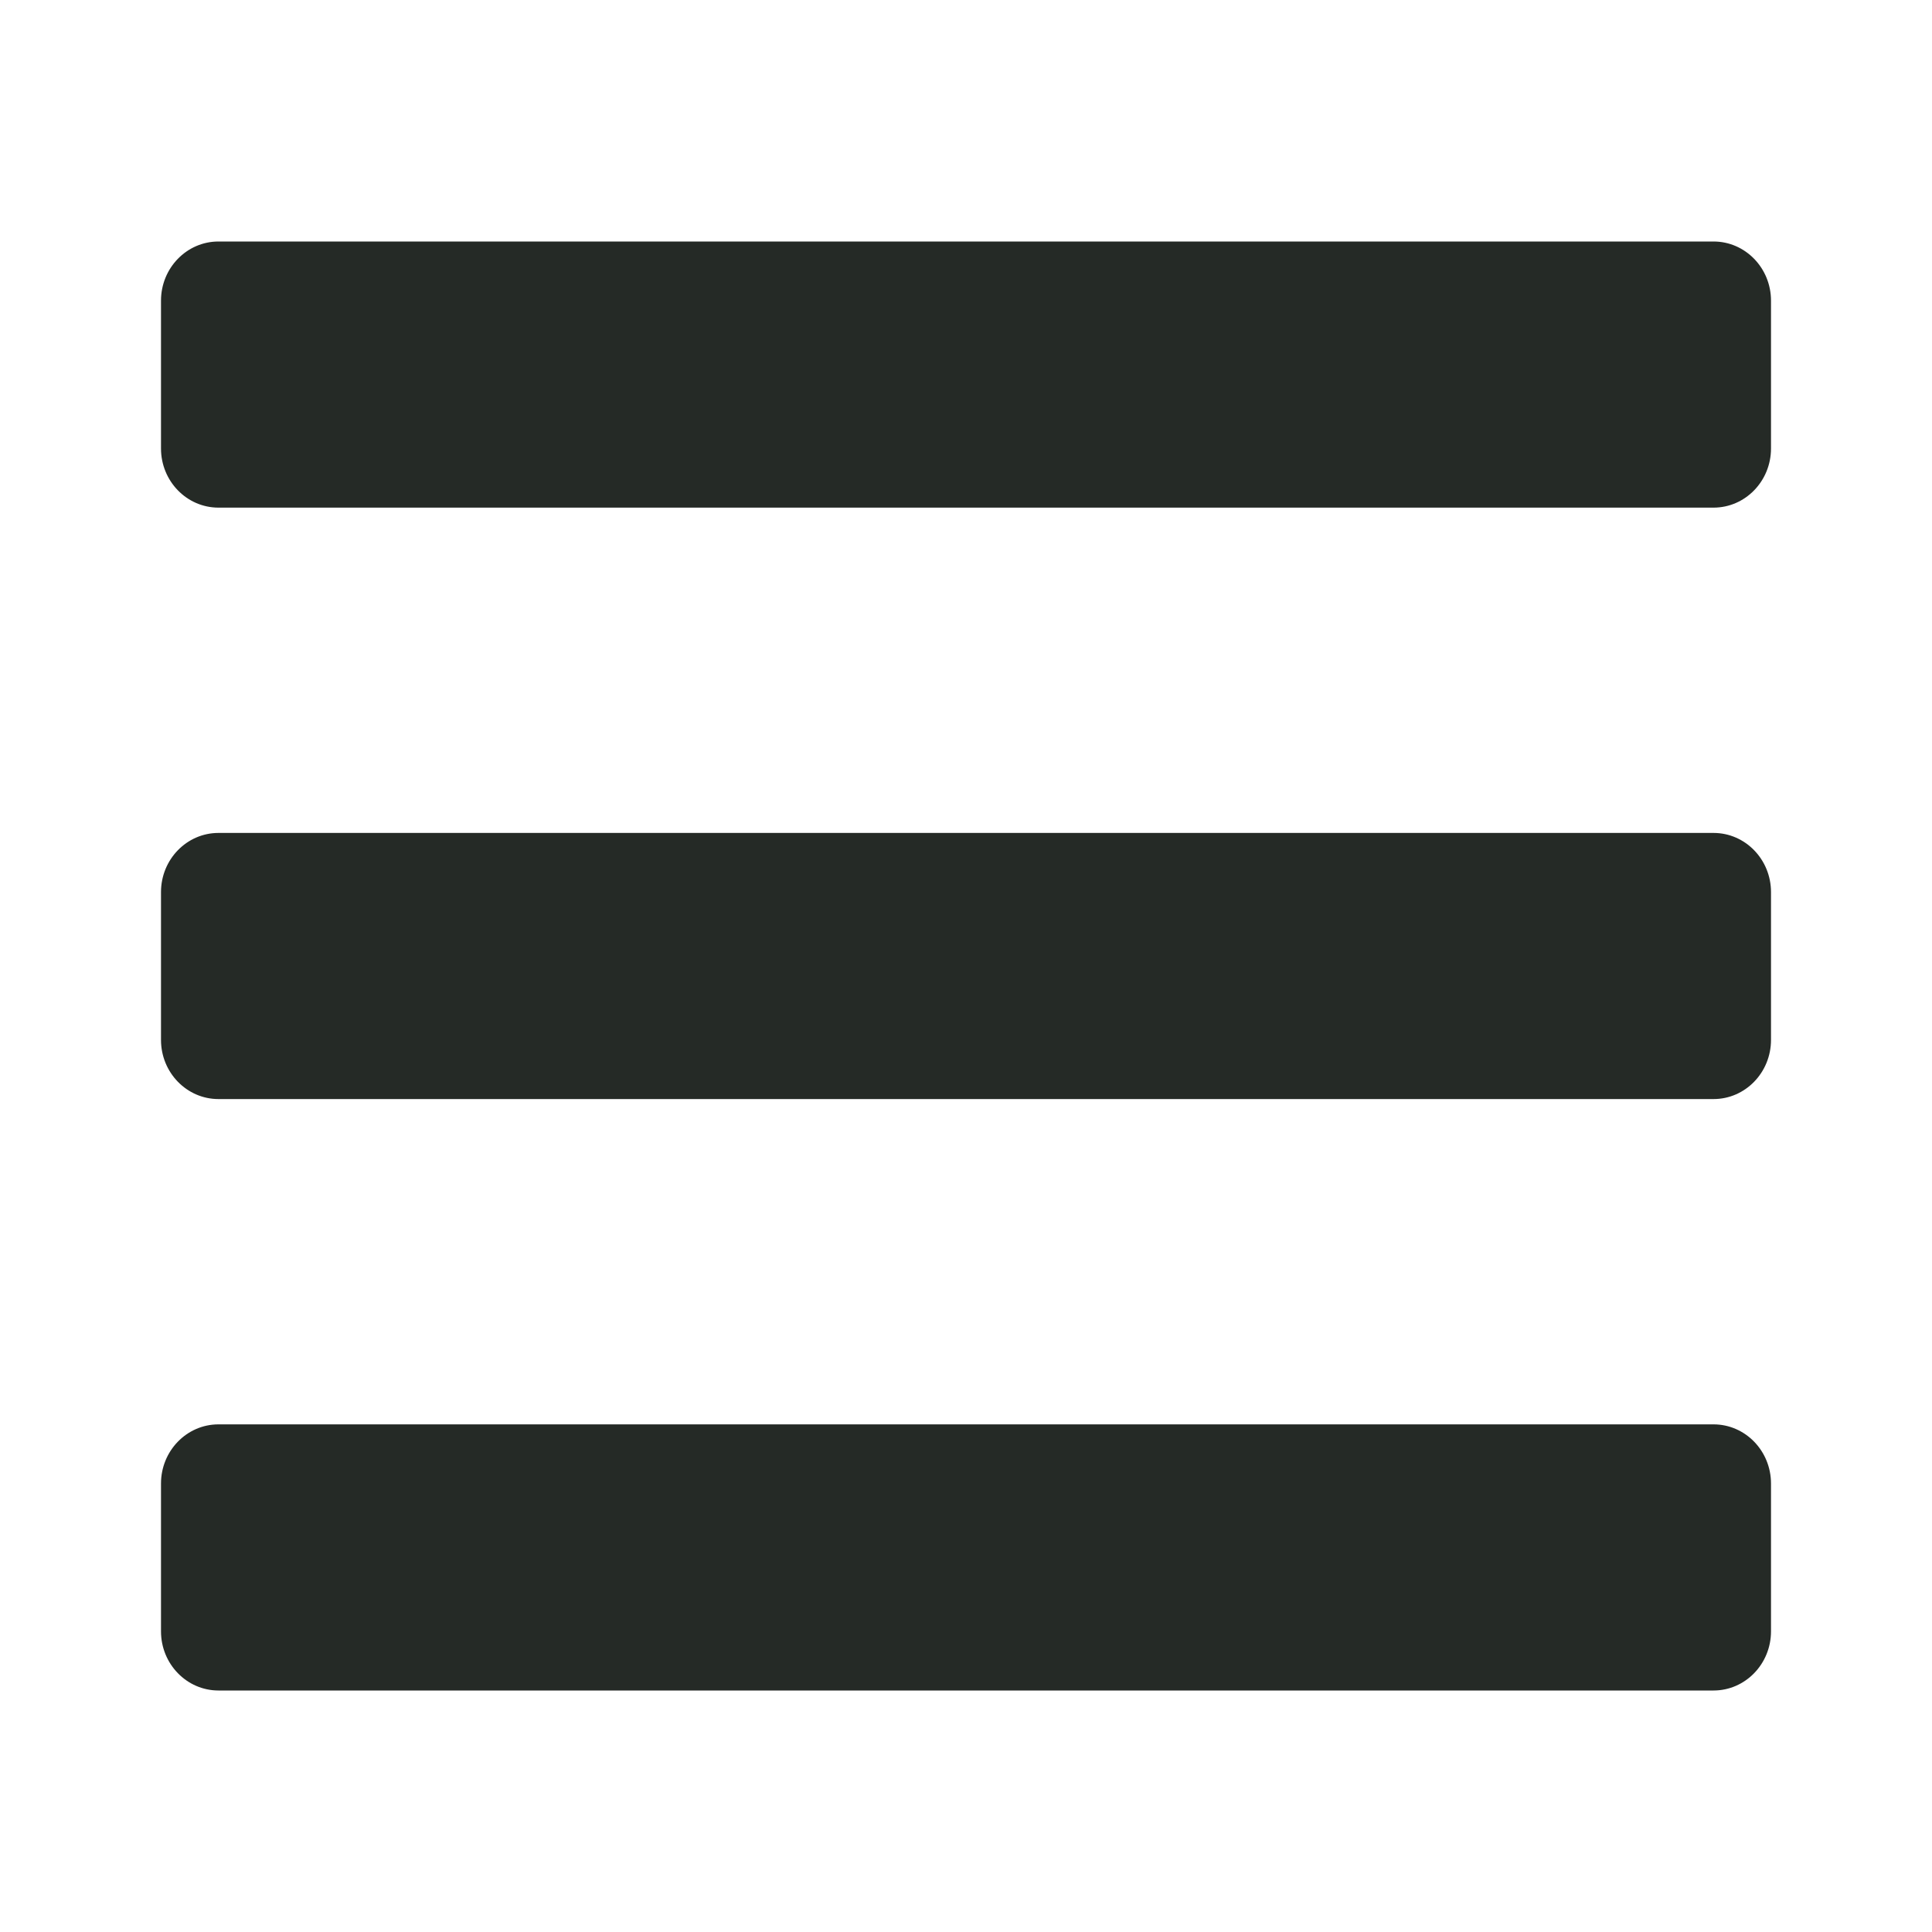
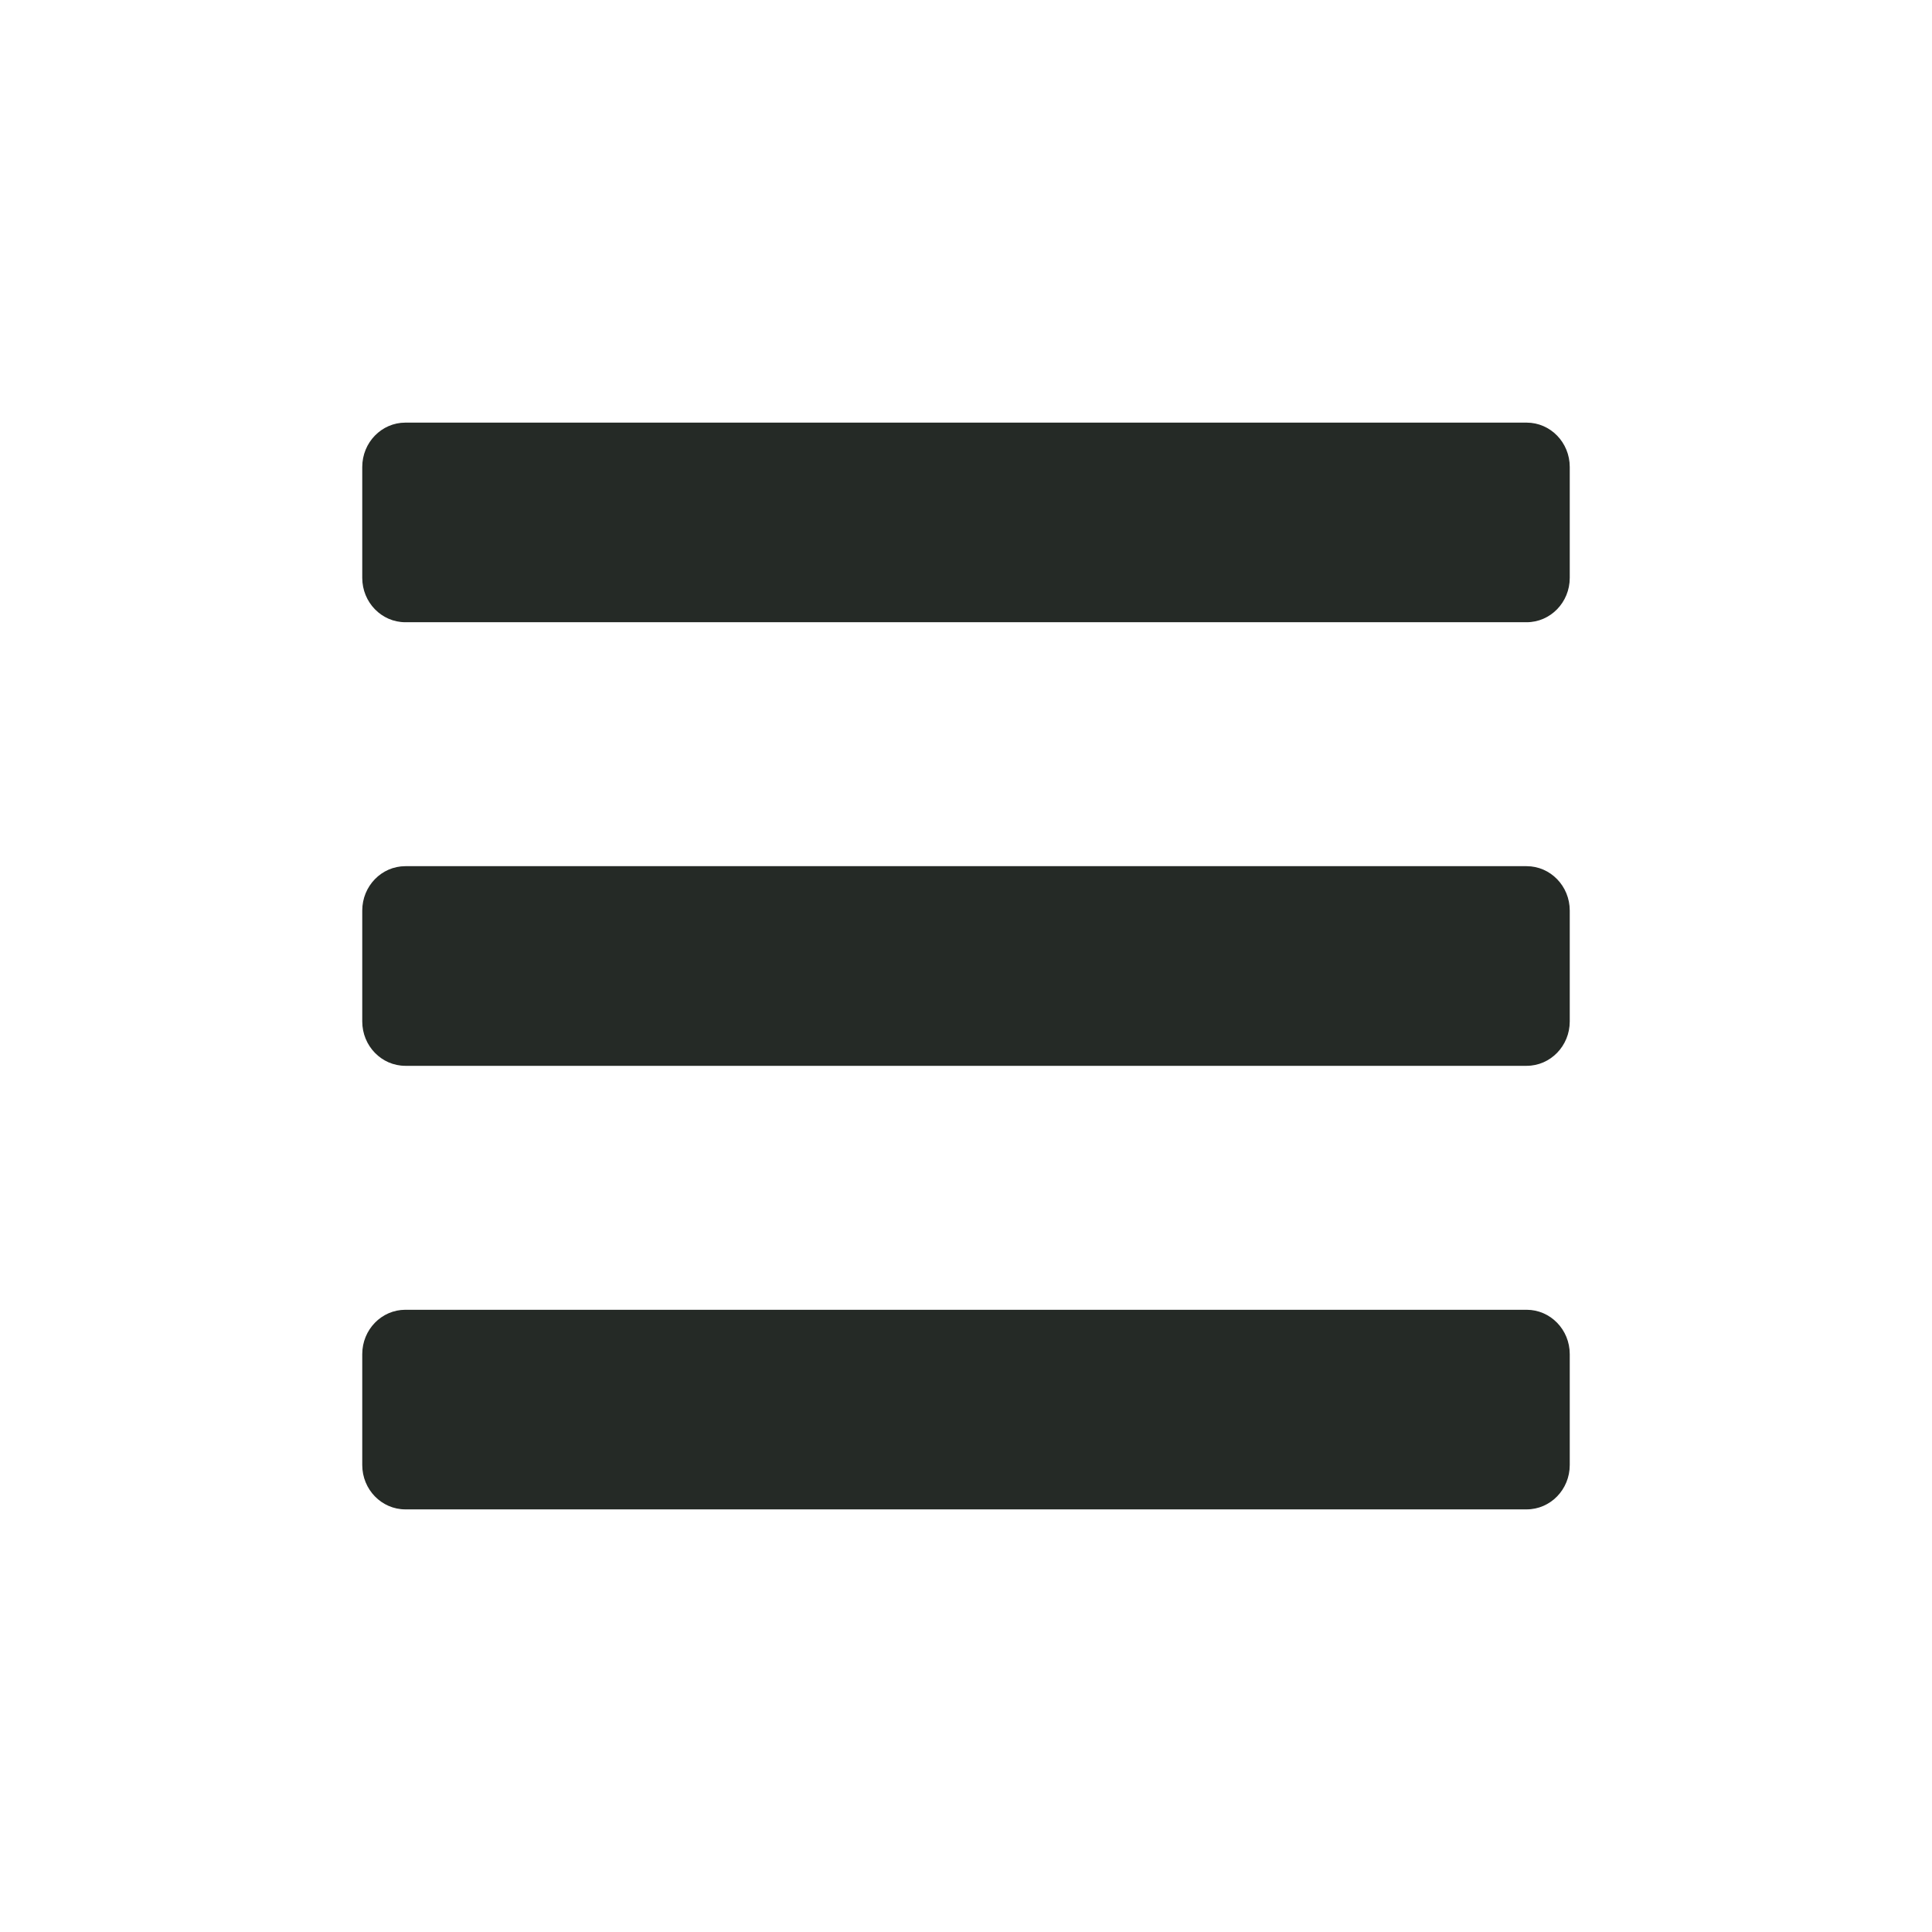
- <svg xmlns="http://www.w3.org/2000/svg" width="24" height="24" viewBox="0 0 24 24" fill="none">
-   <path d="M2.714 6.306H21.286C21.68 6.306 22 5.977 22 5.571V3.735C22 3.329 21.68 3 21.286 3H2.714C2.32 3 2 3.329 2 3.735V5.571C2 5.977 2.32 6.306 2.714 6.306ZM2.714 13.653H21.286C21.68 13.653 22 13.324 22 12.918V11.082C22 10.676 21.68 10.347 21.286 10.347H2.714C2.32 10.347 2 10.676 2 11.082V12.918C2 13.324 2.32 13.653 2.714 13.653ZM2.714 21H21.286C21.68 21 22 20.671 22 20.265V18.429C22 18.023 21.68 17.694 21.286 17.694H2.714C2.32 17.694 2 18.023 2 18.429V20.265C2 20.671 2.32 21 2.714 21Z" fill="#252A26" />
+ <svg xmlns="http://www.w3.org/2000/svg" width="48" height="48" viewBox="0 0 48 48" fill="none">
+   <path d="M10.071 15.459H37.929C38.52 15.459 39 14.966 39 14.357V11.602C39 10.993 38.52 10.5 37.929 10.5H10.071C9.48 10.5 9 10.993 9 11.602V14.357C9 14.966 9.48 15.459 10.071 15.459ZM10.071 26.48H37.929C38.52 26.48 39 25.986 39 25.378V22.622C39 22.014 38.52 21.52 37.929 21.52H10.071C9.48 21.52 9 22.014 9 22.622V25.378C9 25.986 9.48 26.48 10.071 26.48ZM10.071 37.5H37.929C38.52 37.5 39 37.007 39 36.398V33.643C39 33.034 38.52 32.541 37.929 32.541H10.071C9.48 32.541 9 33.034 9 33.643V36.398C9 37.007 9.48 37.5 10.071 37.5Z" fill="#252A26" />
</svg>
